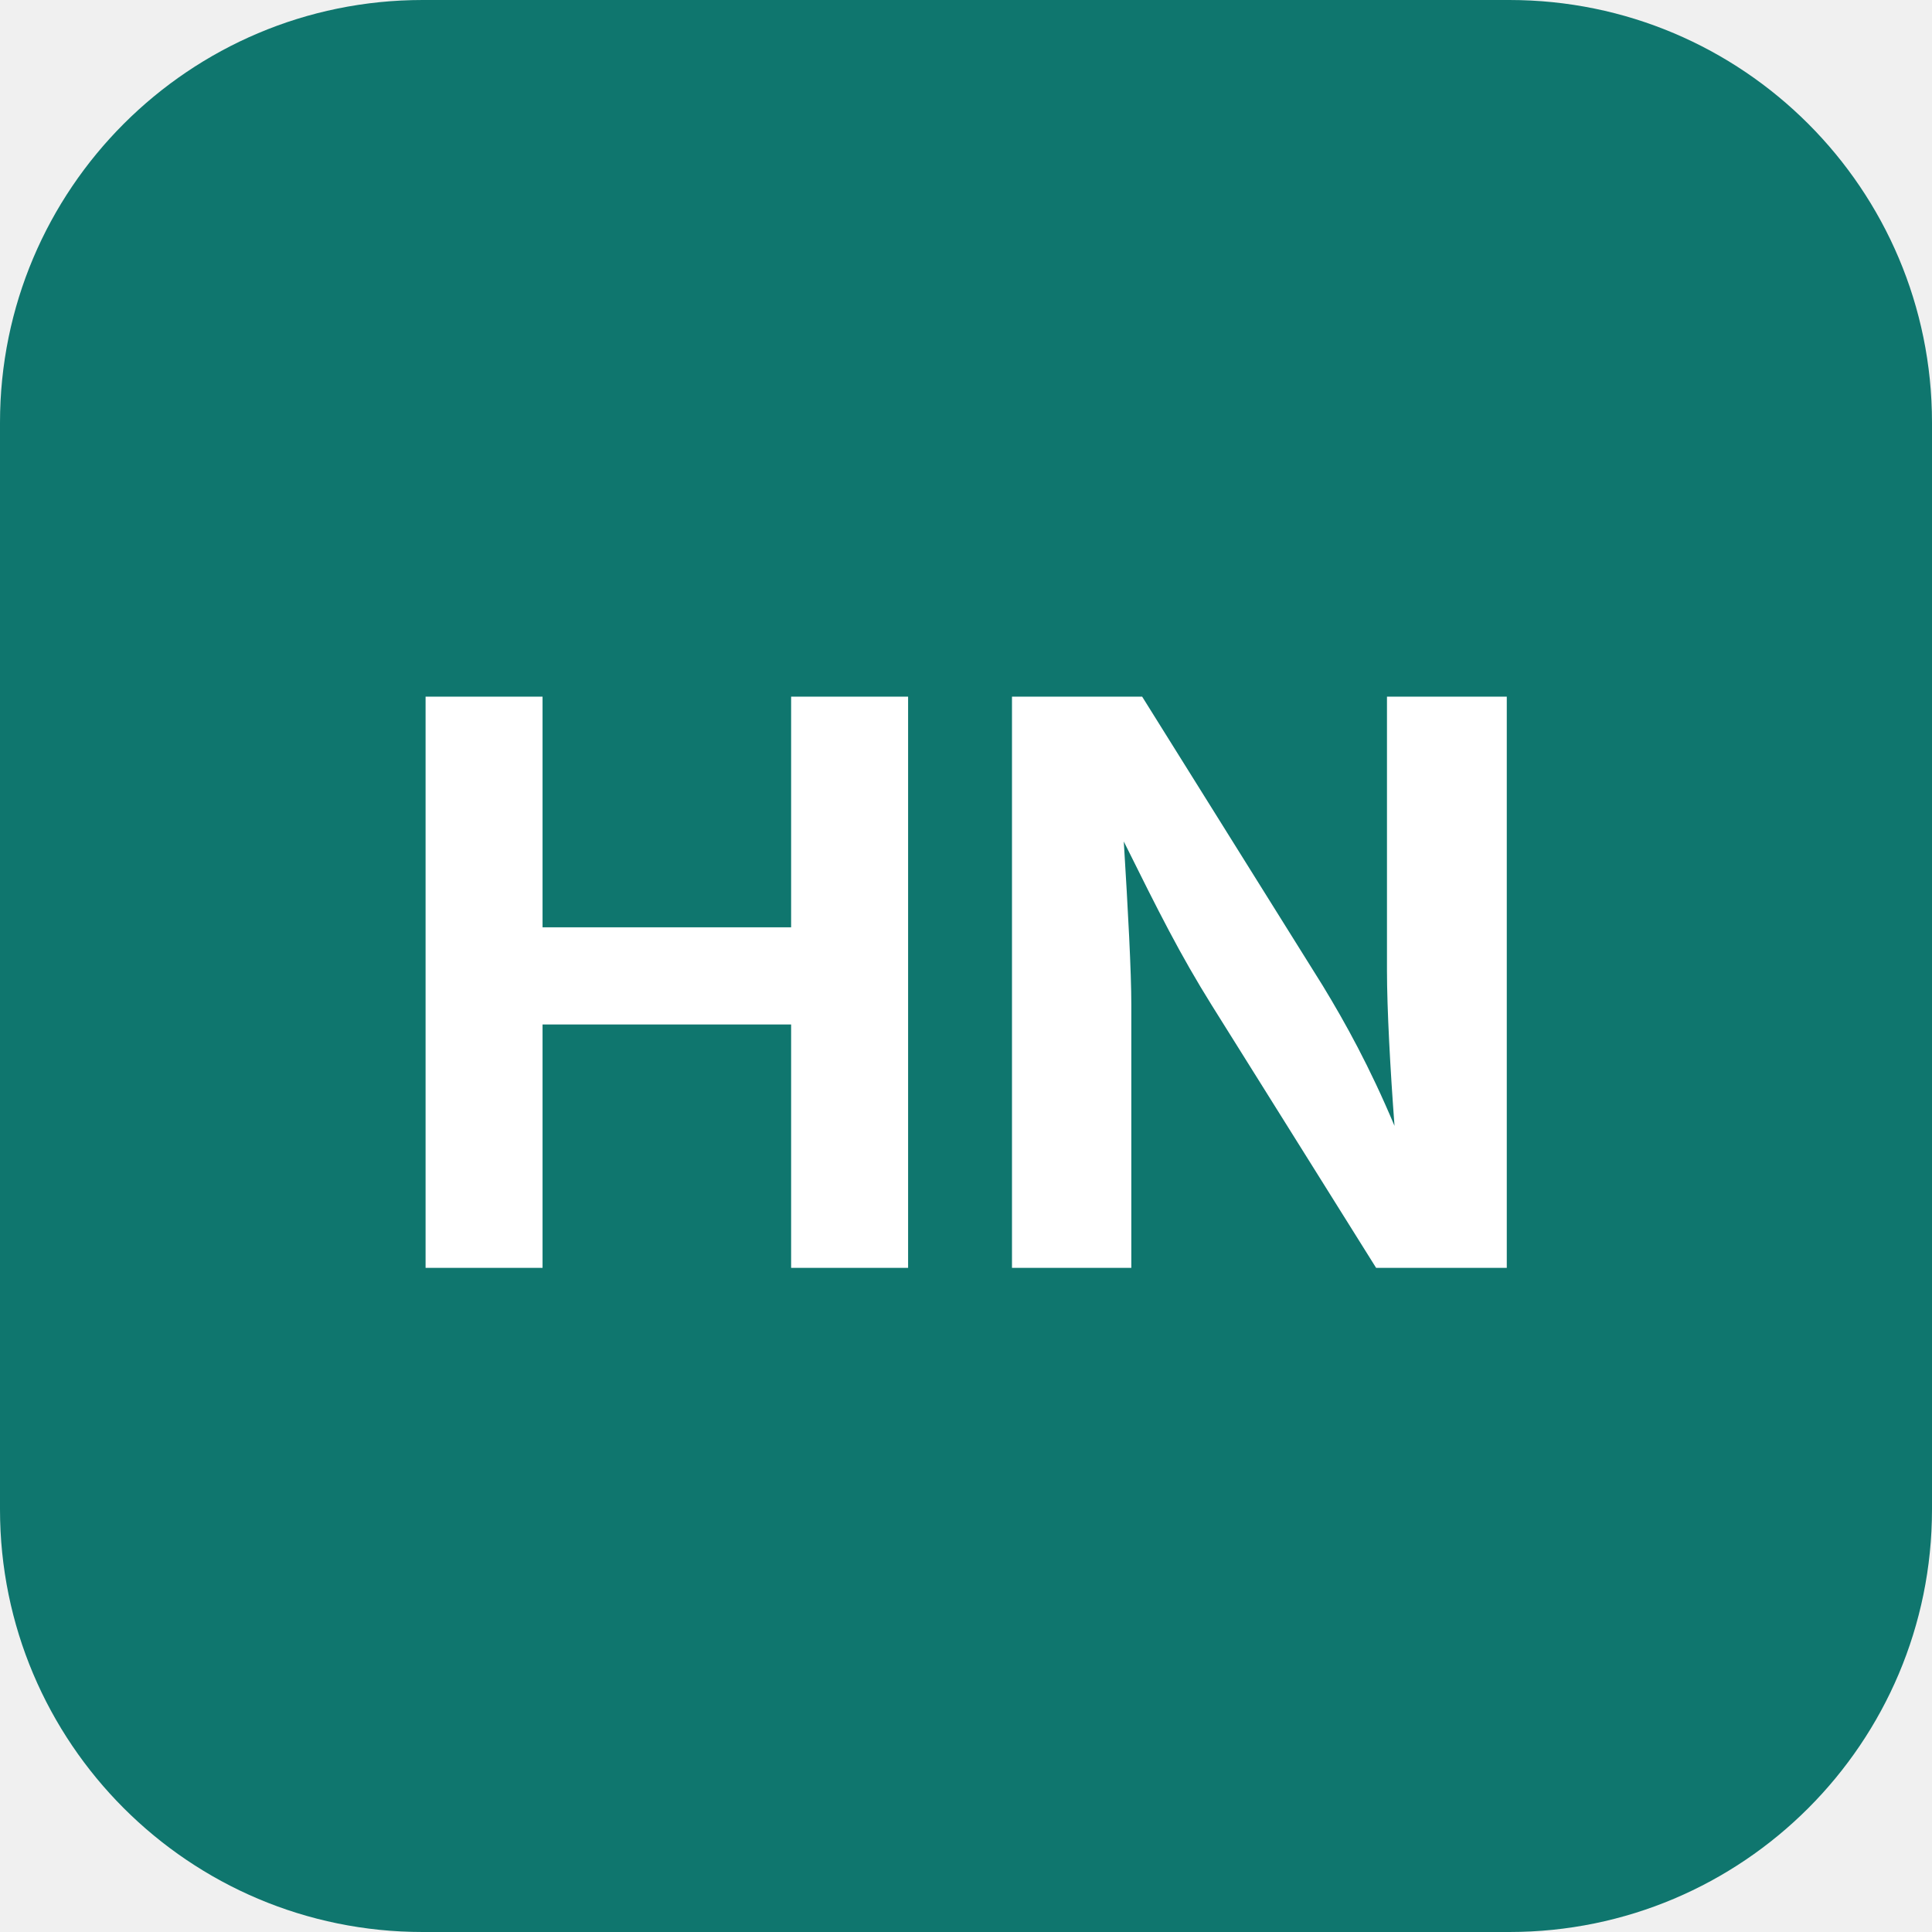
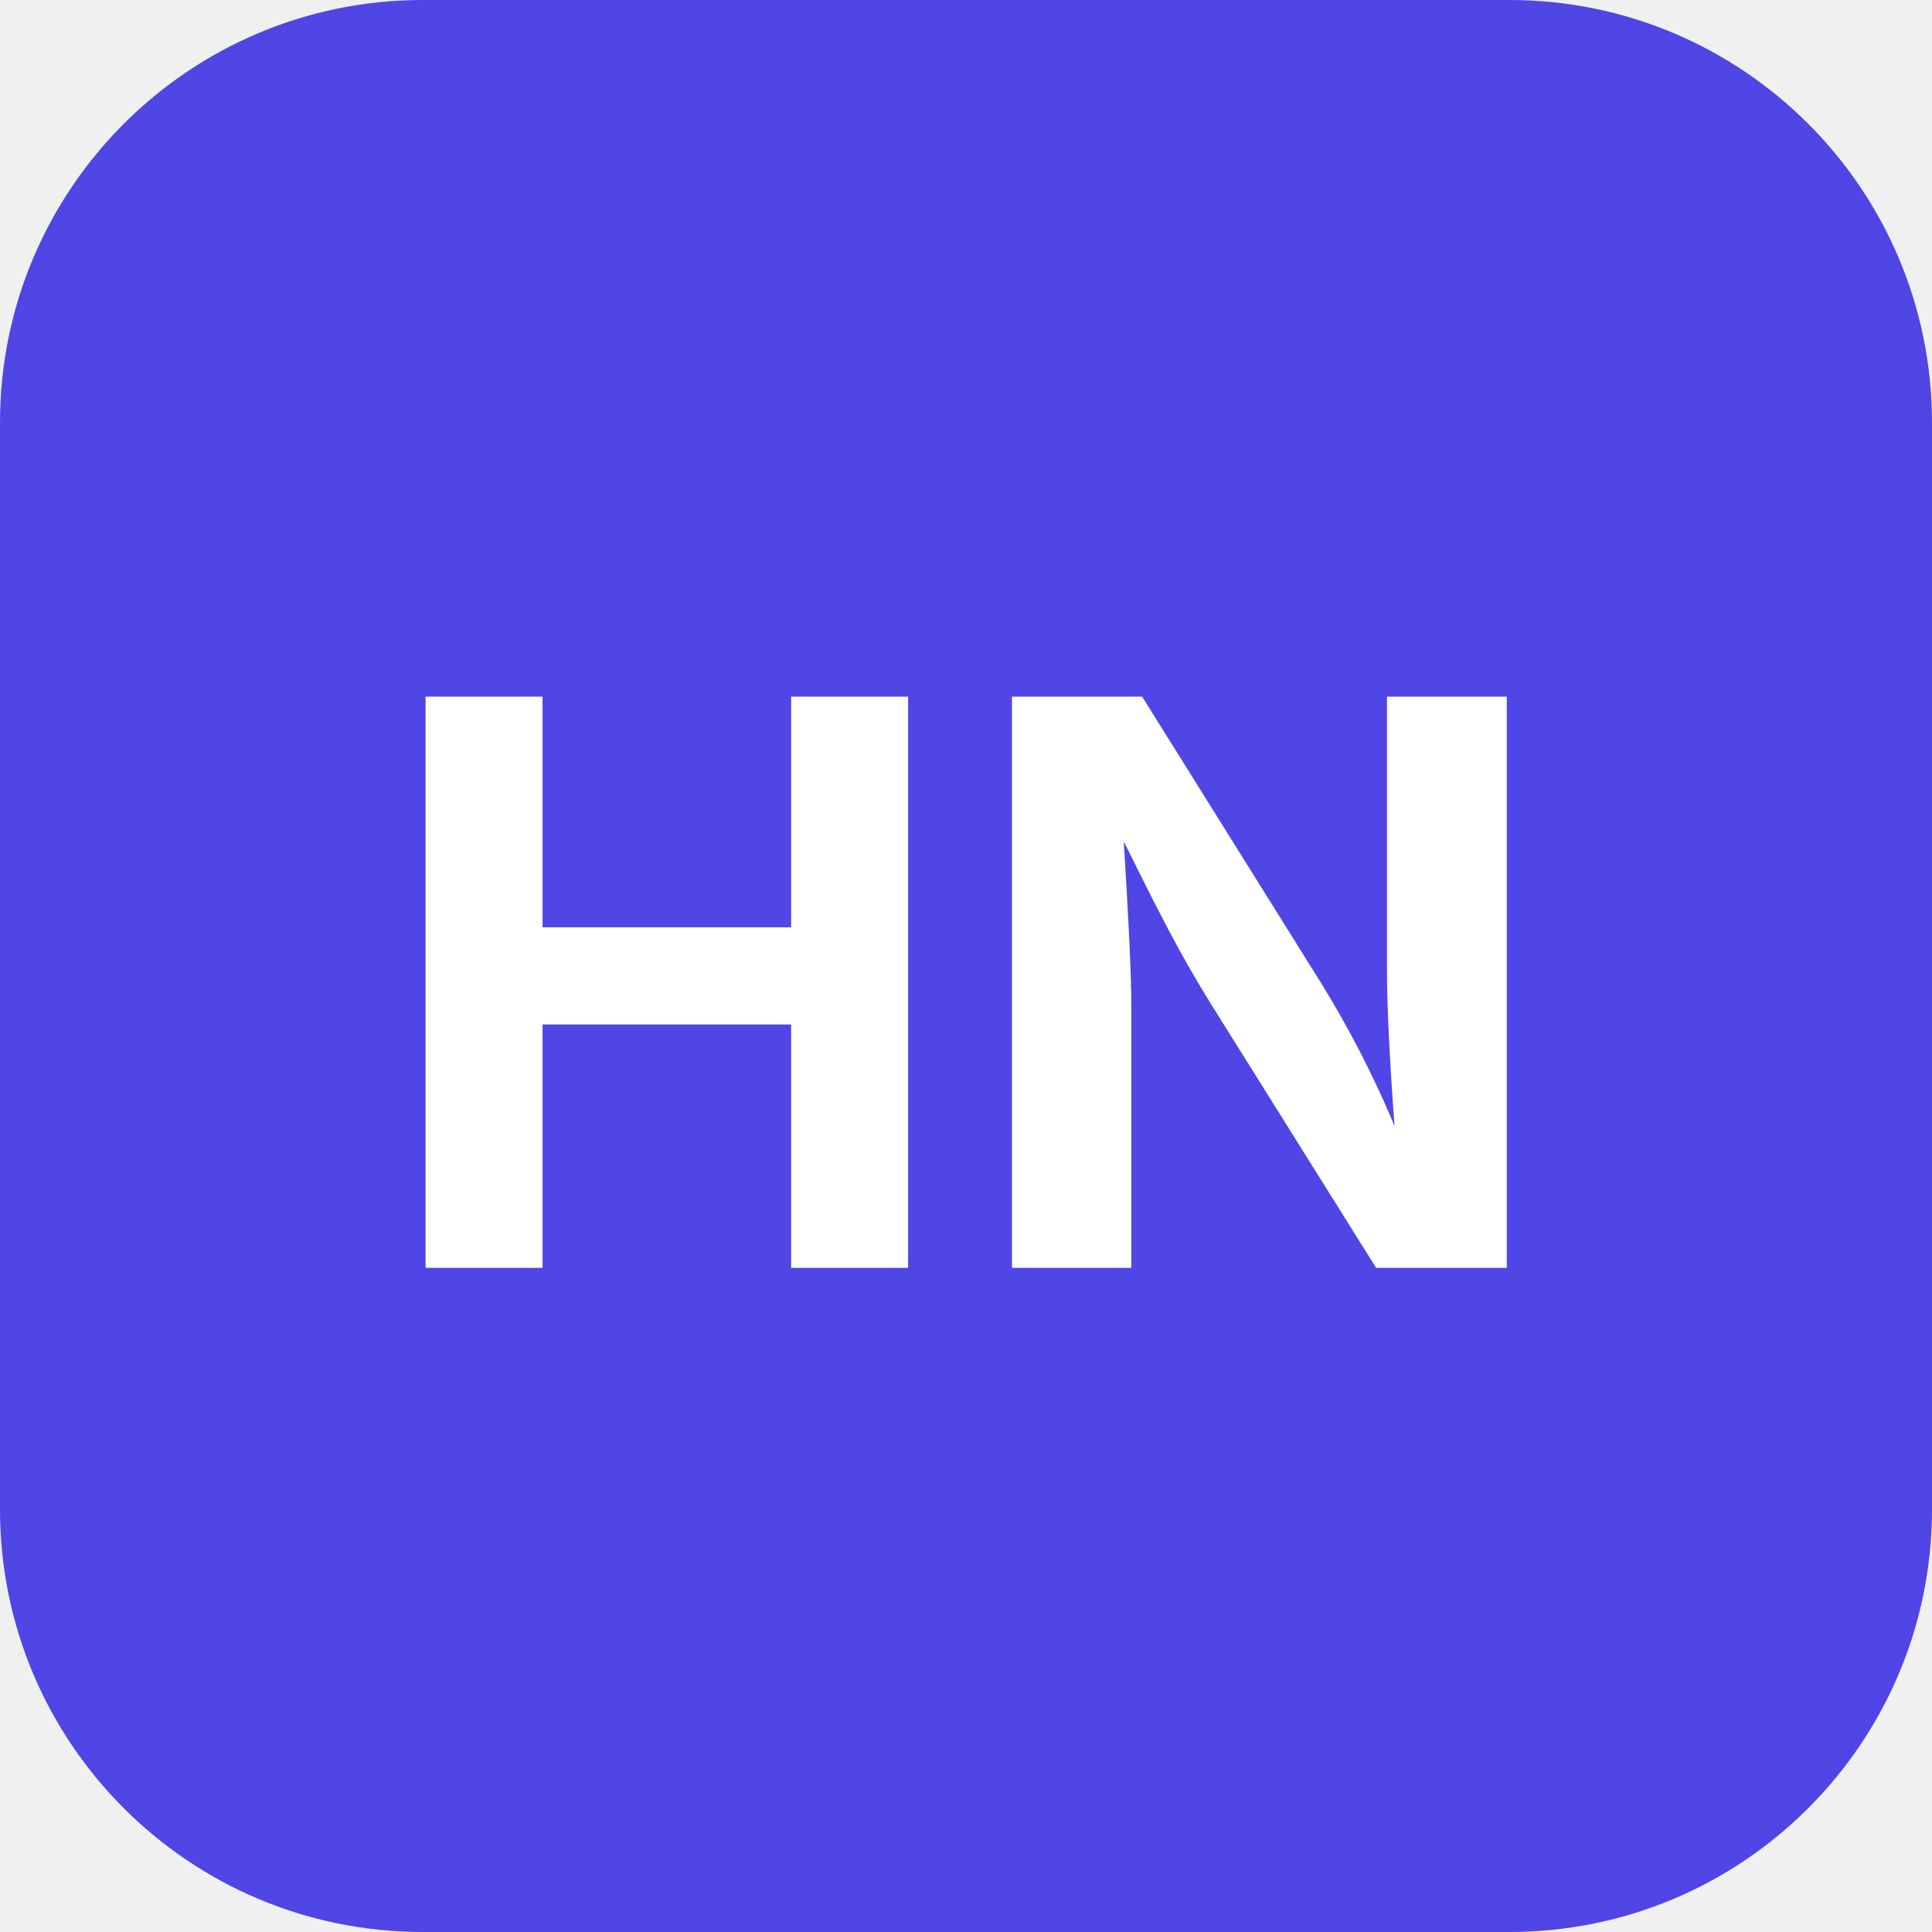
<svg xmlns="http://www.w3.org/2000/svg" viewBox="0 0 64 64">
-   <rect width="64" height="64" rx="14" fill="#0f766e" />
+   <rect width="64" height="64" rx="14" fill="#4f46e5" />
  <text x="32" y="42" font-family="Inter,Arial,sans-serif" font-size="26" font-weight="700" fill="#fff" text-anchor="middle">HN</text>
</svg>
